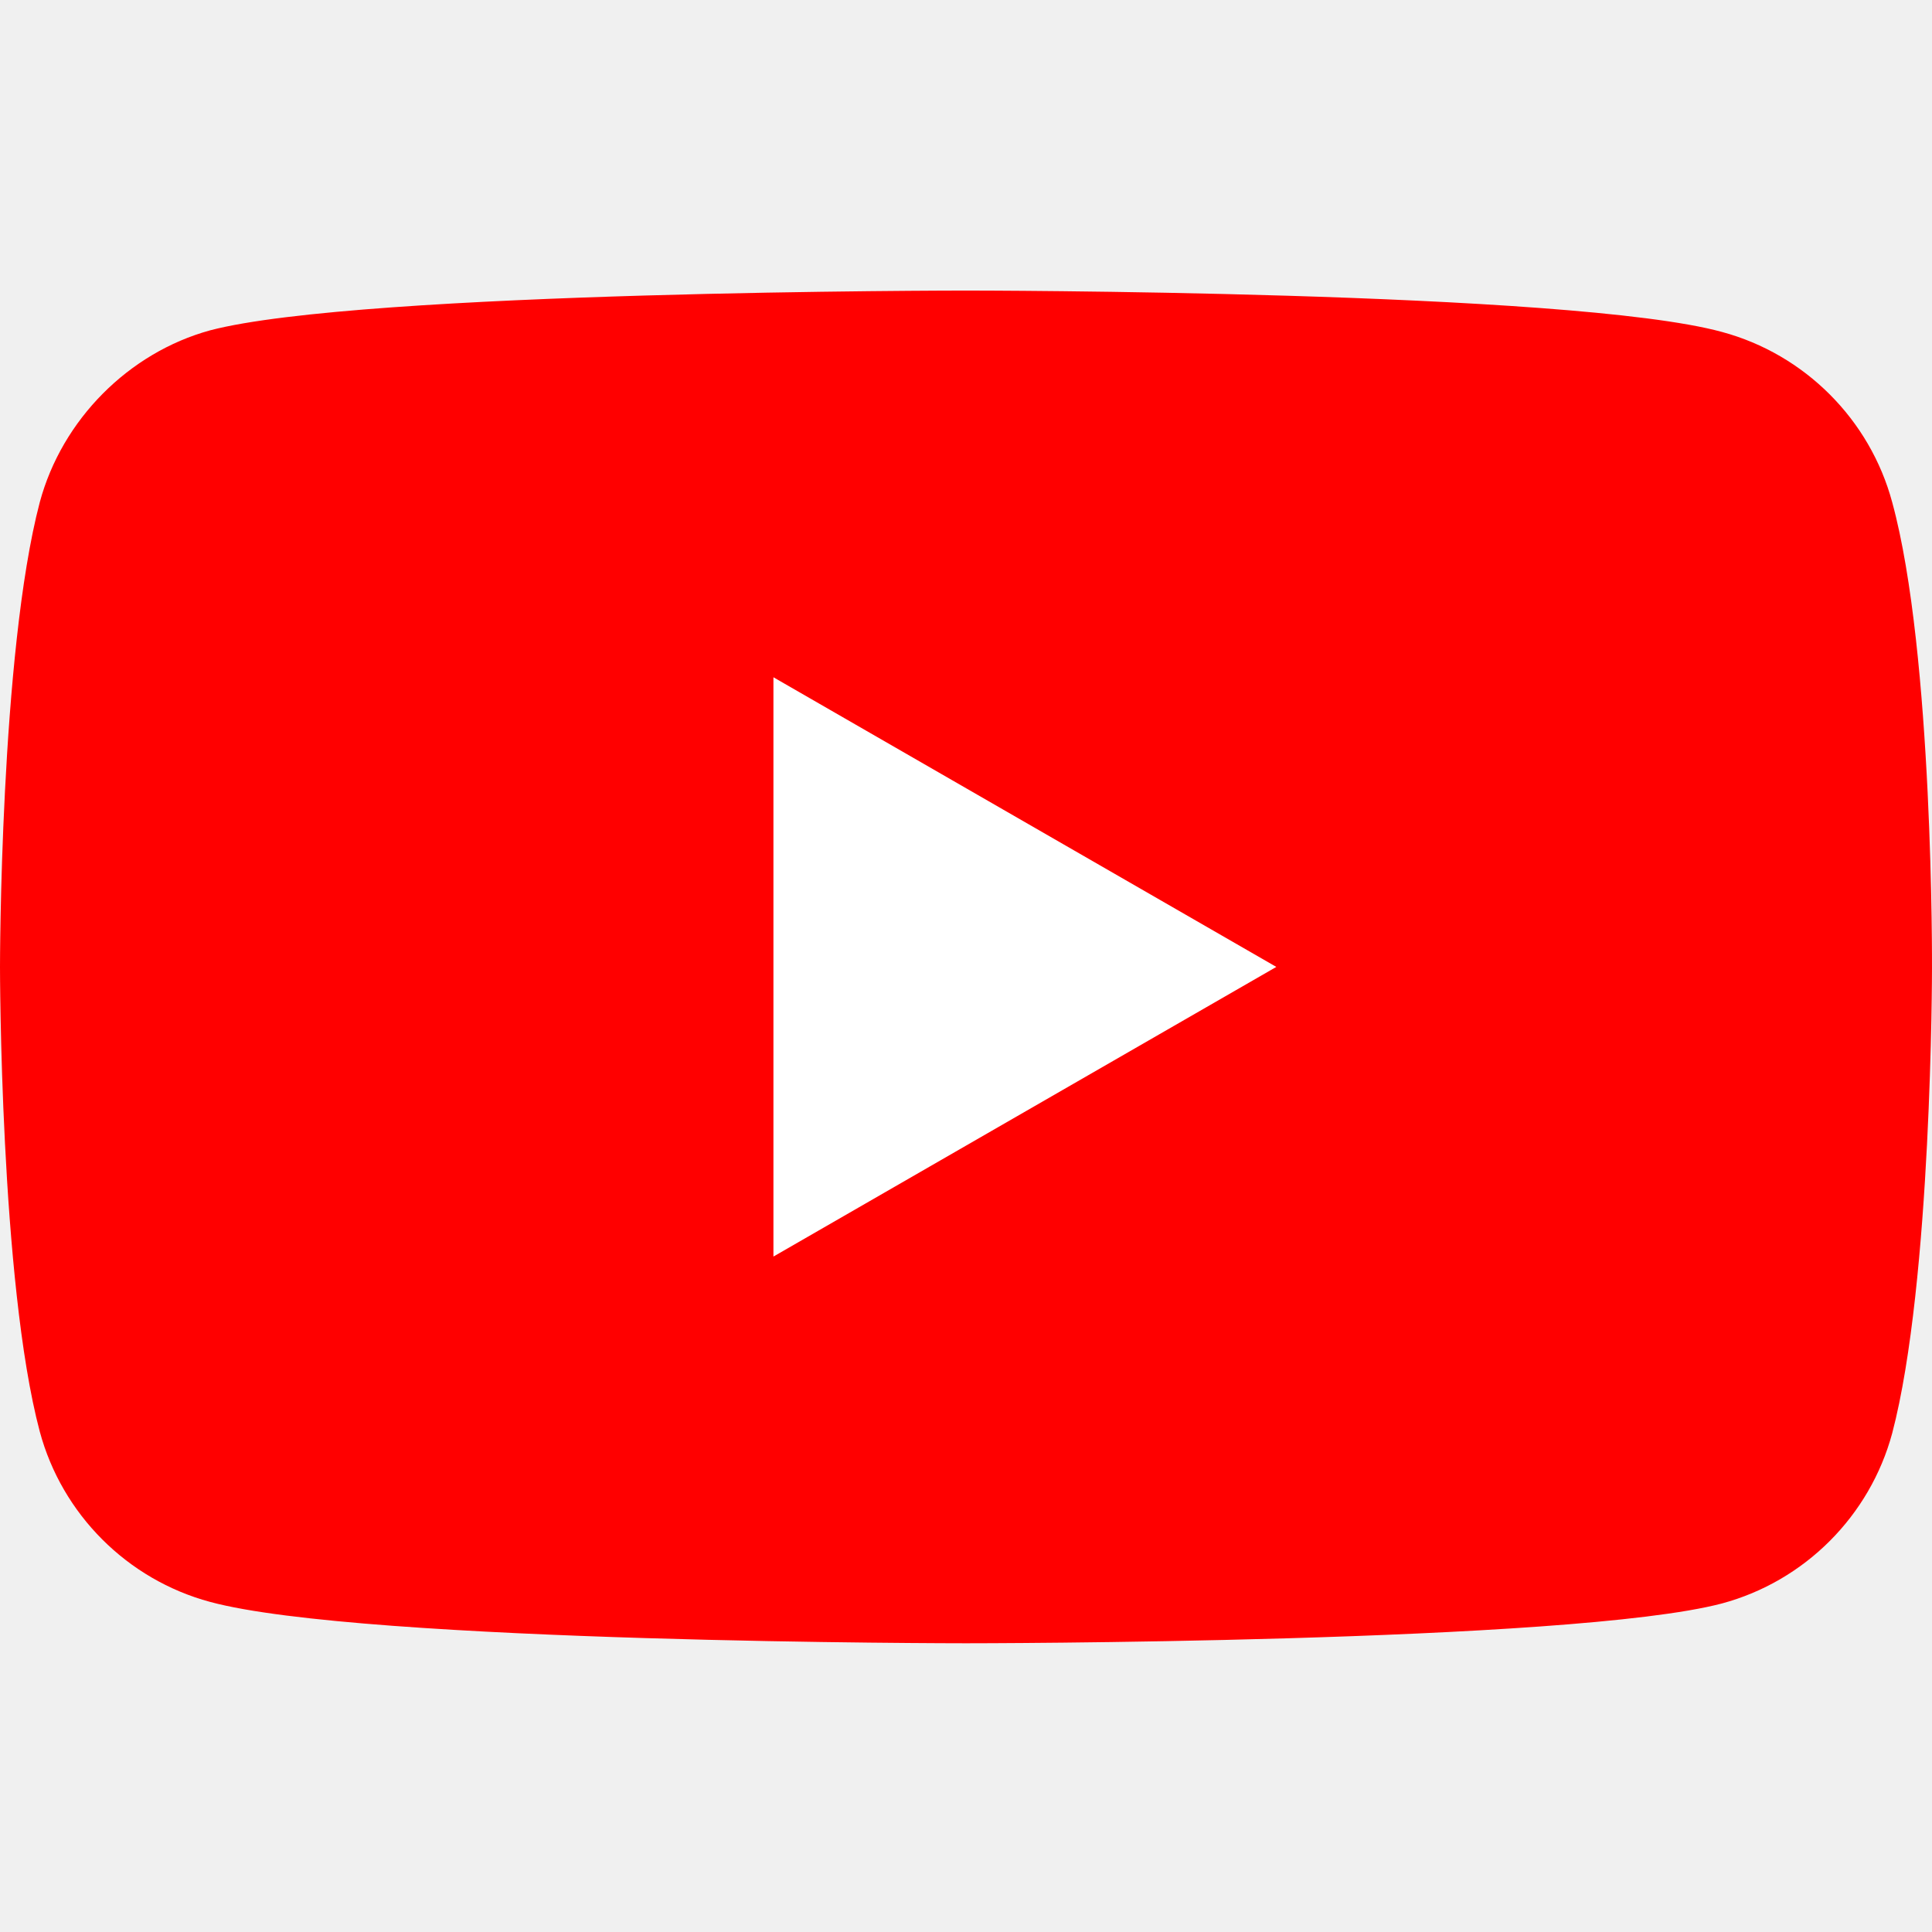
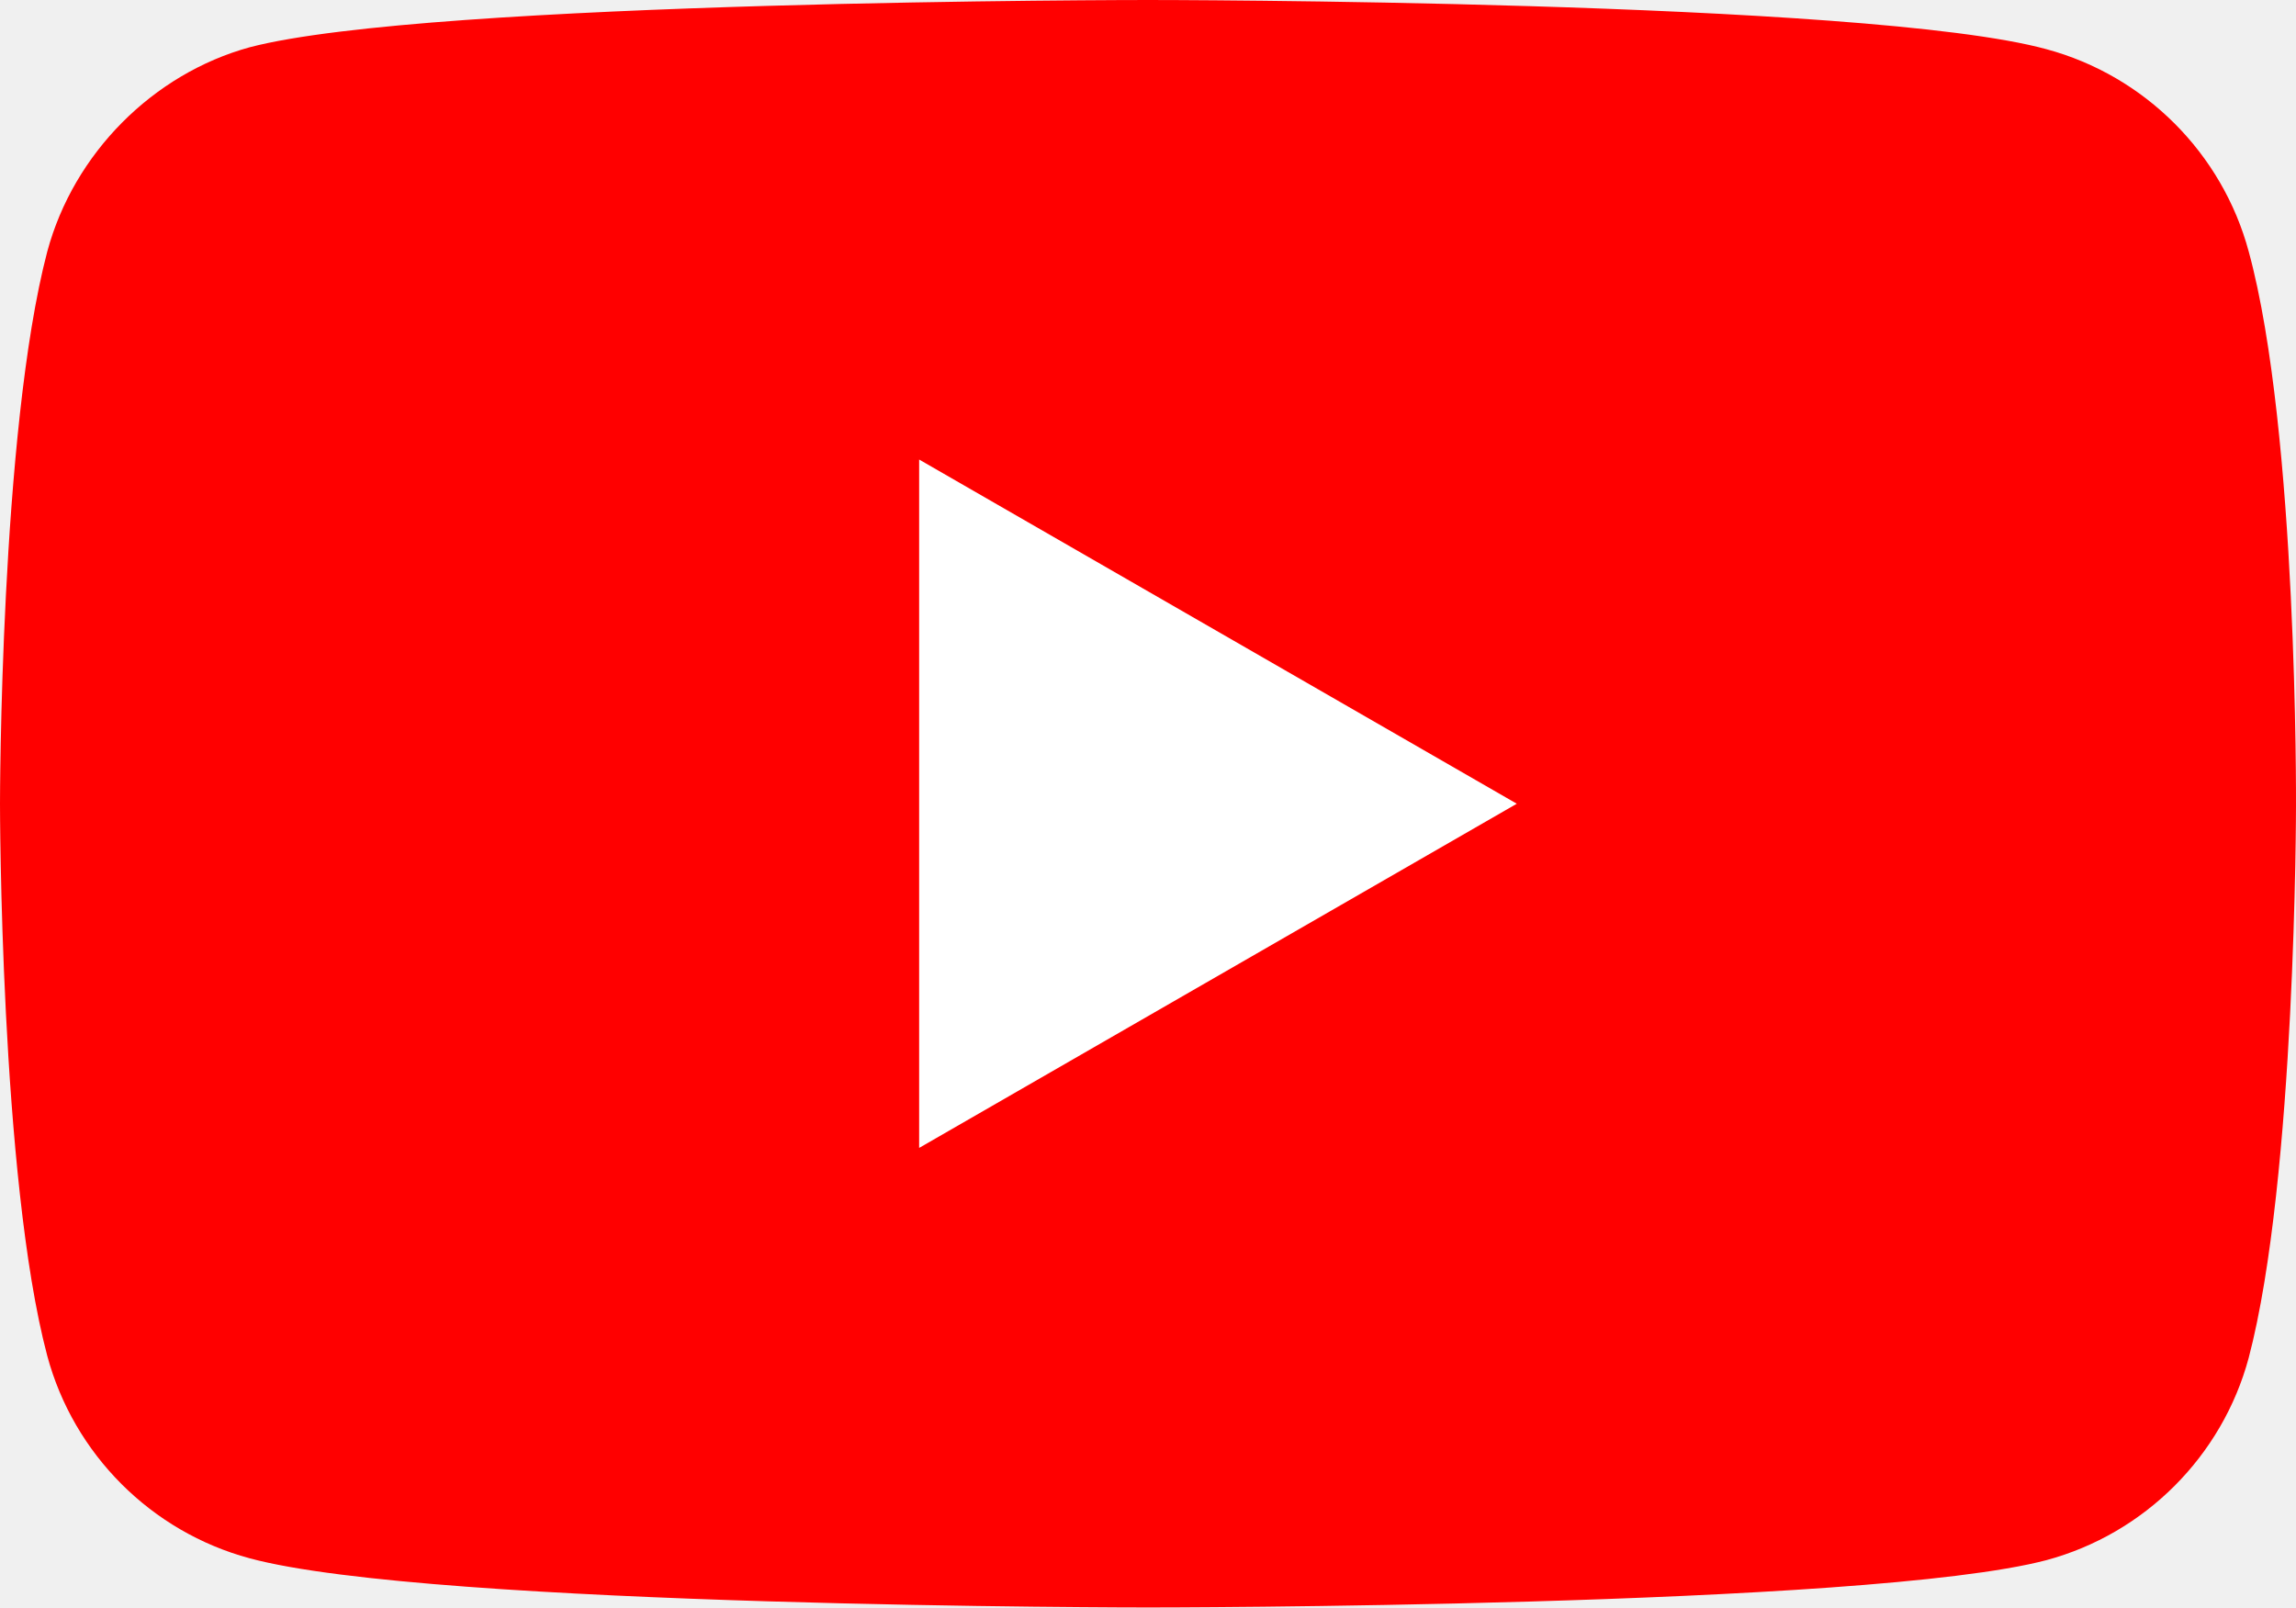
- <svg xmlns="http://www.w3.org/2000/svg" height="512pt" viewBox="0 -77 512.002 512" width="512pt">
-   <path d="m501.453 56.094c-5.902-21.934-23.195-39.223-45.125-45.129-40.066-10.965-200.332-10.965-200.332-10.965s-160.262 0-200.328 10.547c-21.508 5.902-39.223 23.617-45.125 45.547-10.543 40.062-10.543 123.148-10.543 123.148s0 83.504 10.543 123.148c5.906 21.93 23.195 39.223 45.129 45.129 40.484 10.965 200.328 10.965 200.328 10.965s160.262 0 200.328-10.547c21.934-5.902 39.223-23.195 45.129-45.125 10.543-40.066 10.543-123.148 10.543-123.148s.422-83.508-10.547-123.57zm0 0" fill="#f00" />
-   <path d="m204.969 256 133.27-76.758-133.27-76.758zm0 0" fill="#fff" />
+ <svg xmlns="http://www.w3.org/2000/svg" version="1.1" id="Layer_1" x="0px" y="0px" viewBox="0 0 71.412 50" xml:space="preserve" width="71.412" height="50">
+   <defs id="defs31" />
+   <style type="text/css" id="style3">
+ 	.st0{fill:#FF0000;}
+ 	.st1{fill:#FFFFFF;}
+ 	.st2{fill:#282828;}
+ </style>
+   <g id="g5" transform="scale(0.5882353,0.5882353)">
+     <path class="st0" d="M 118.9,13.3 C 117.5,8.1 113.4,4 108.2,2.6 98.7,0 60.7,0 60.7,0 60.7,0 22.7,0 13.2,2.5 8.1,3.9 3.9,8.1 2.5,13.3 0,22.8 0,42.5 0,42.5 0,42.5 0,62.3 2.5,71.7 3.9,76.9 8,81 13.2,82.4 22.8,85 60.7,85 60.7,85 c 0,0 38,0 47.5,-2.5 5.2,-1.4 9.3,-5.5 10.7,-10.7 2.5,-9.5 2.5,-29.2 2.5,-29.2 0,0 0.1,-19.8 -2.5,-29.3 z" id="path7" style="fill:#ff0000" />
+     <polygon class="st1" points="80.2,42.5 48.6,24.3 48.6,60.7 " id="polygon9" style="fill:#ffffff" />
+   </g>
</svg>
